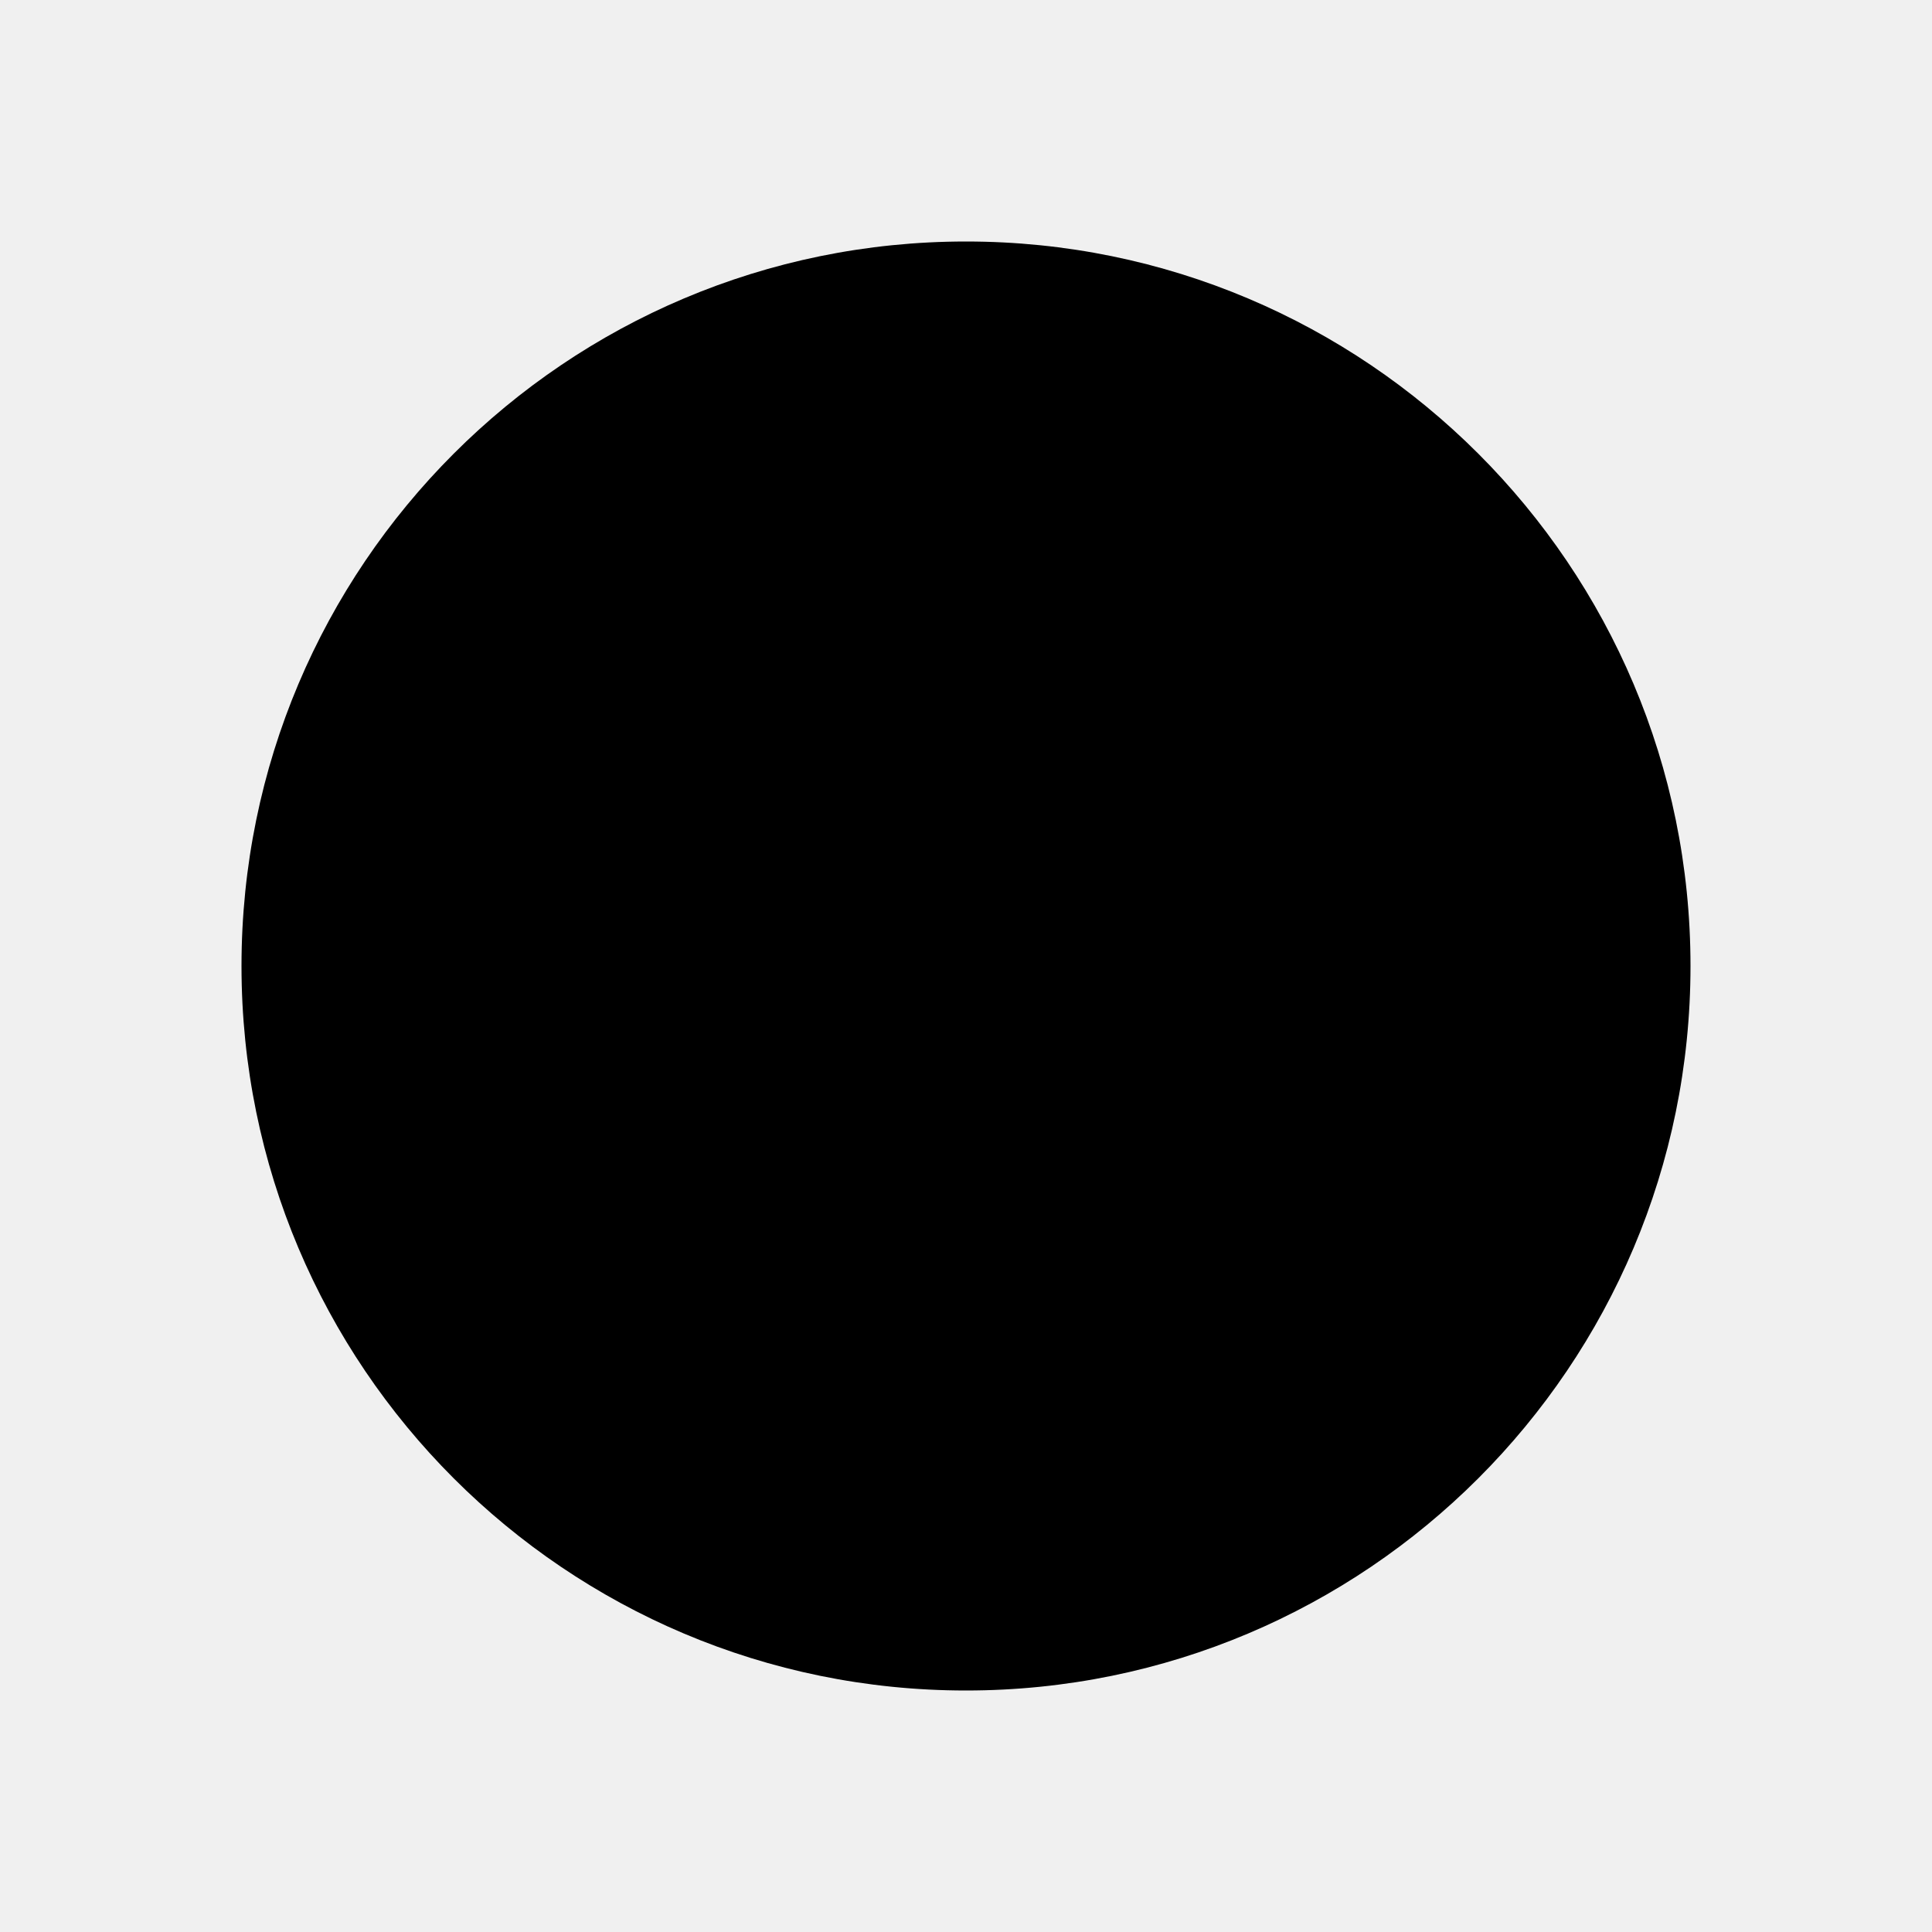
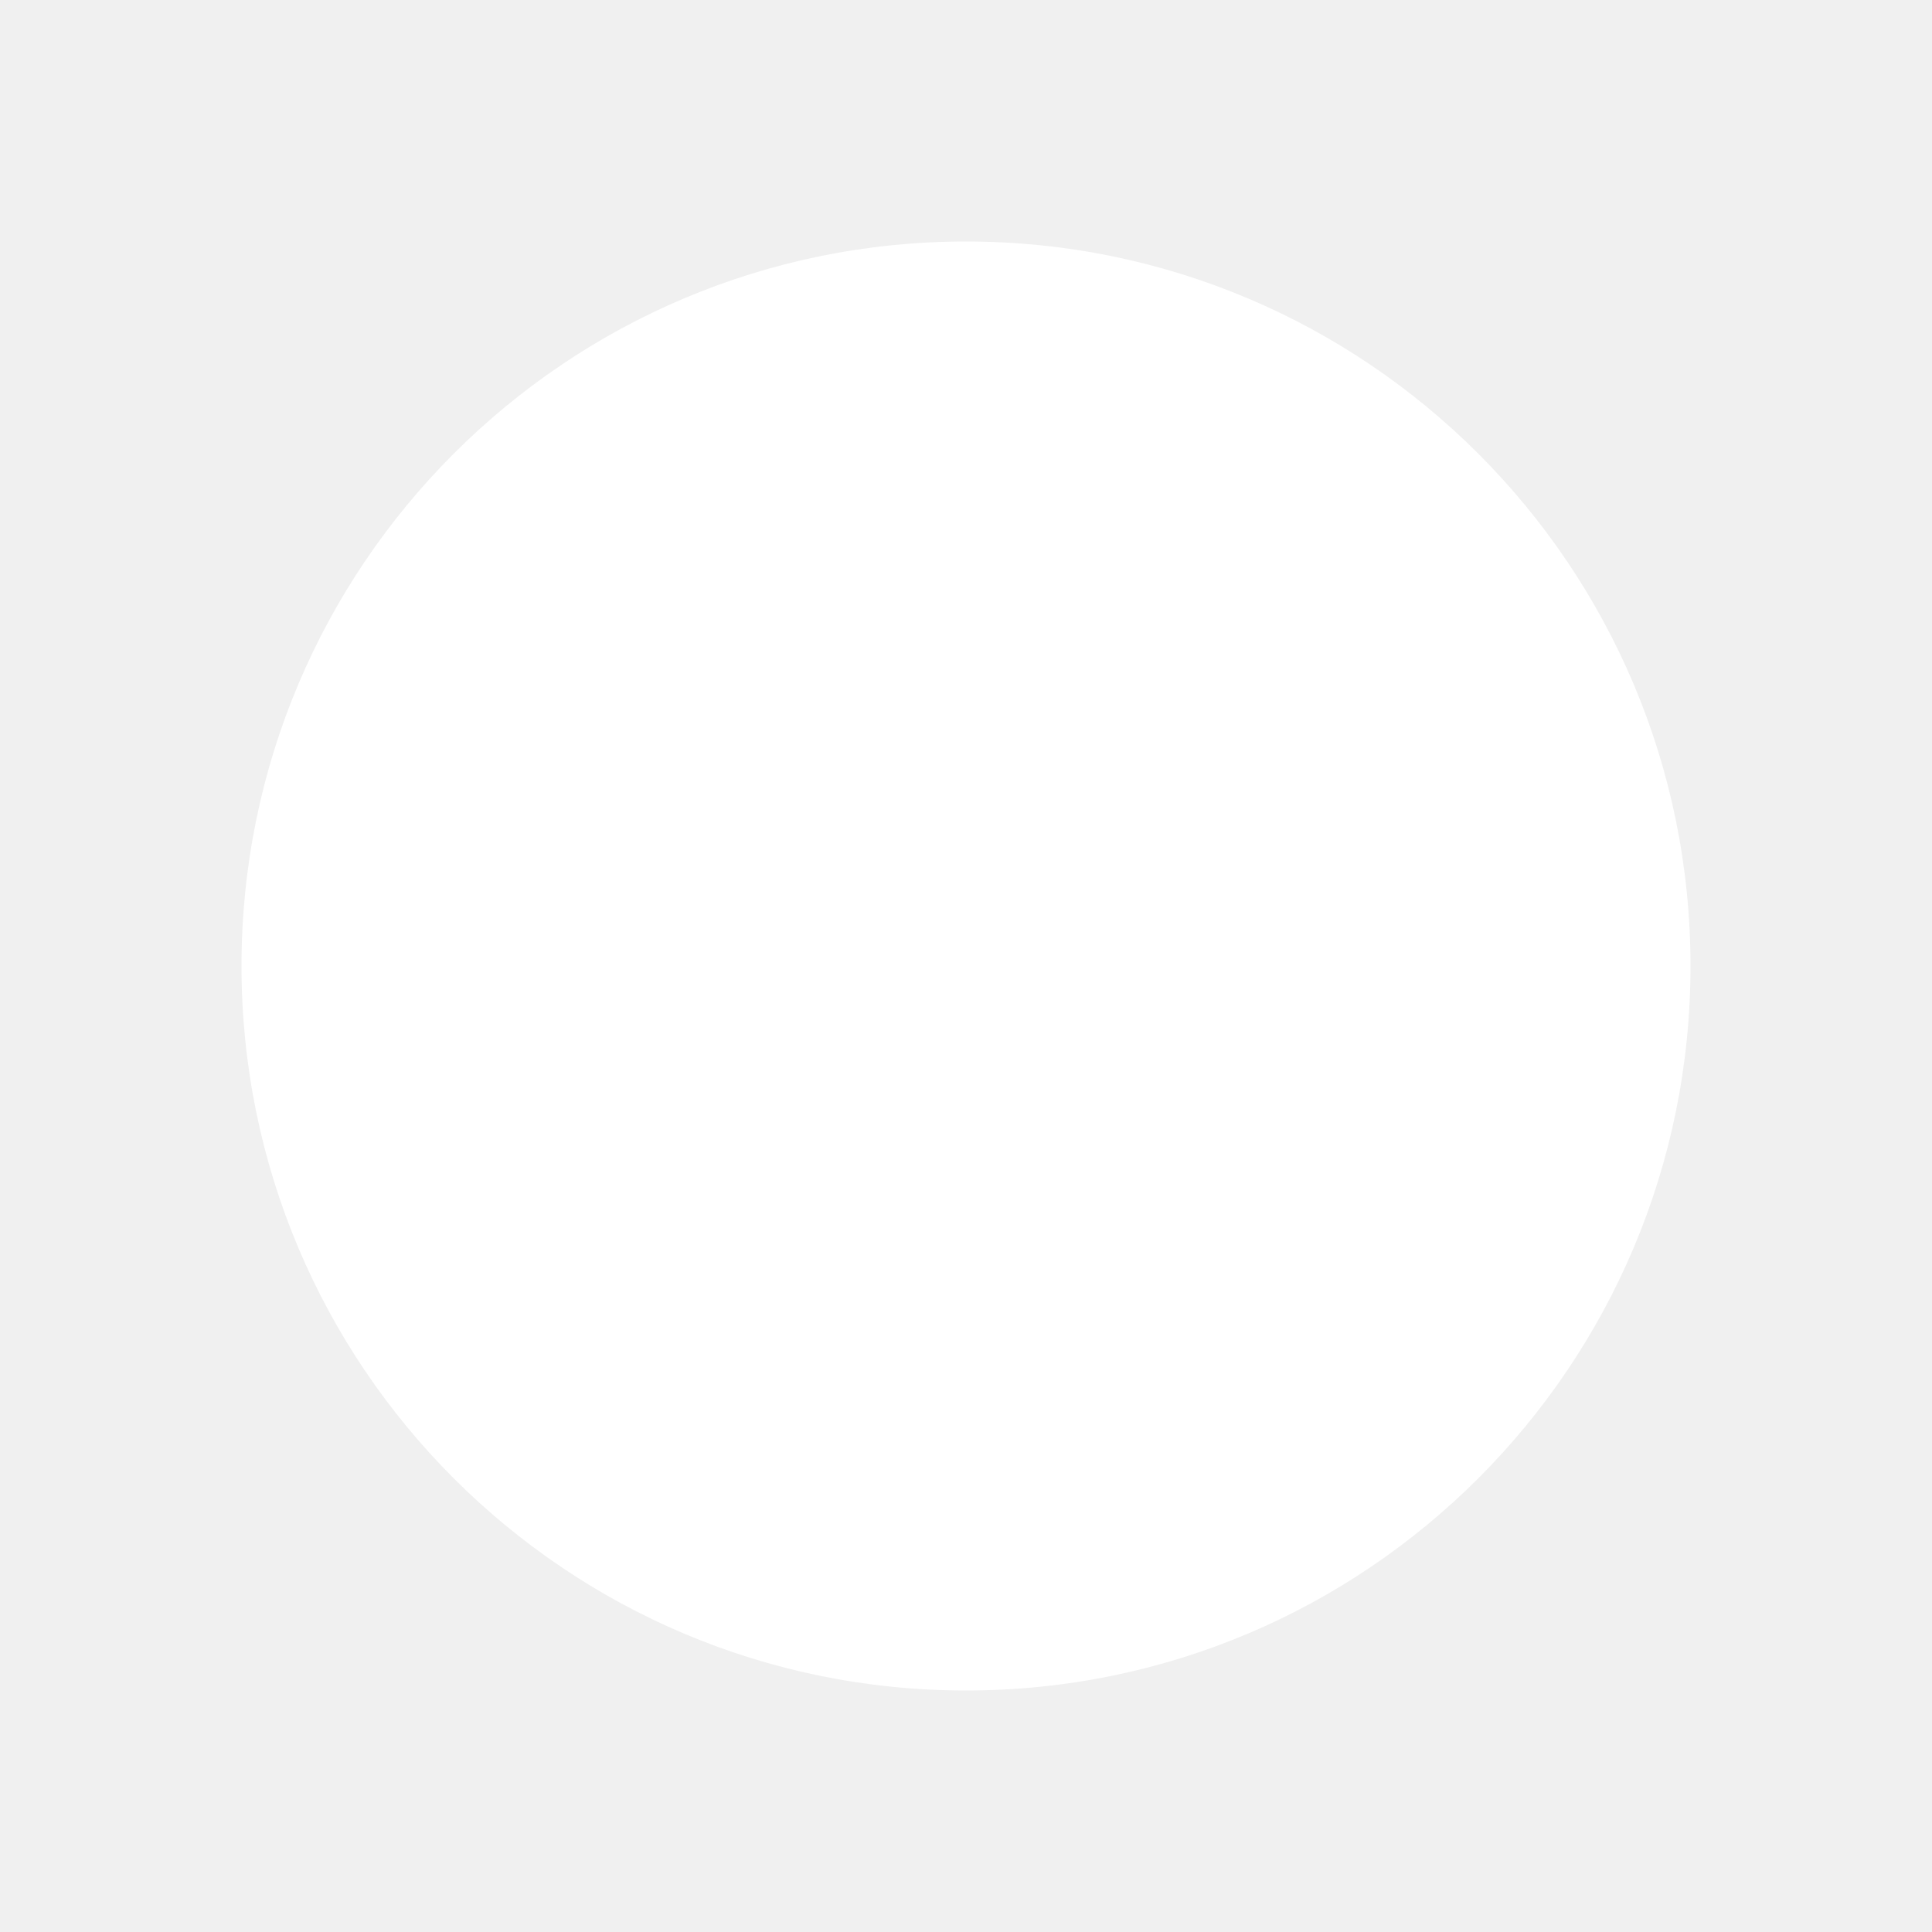
<svg xmlns="http://www.w3.org/2000/svg" width="800px" height="800px" viewBox="0 0 24 24" fill="none">
-   <path d="M12 21C16.971 21 21 16.971 21 12C21 7.029 16.971 3 12 3C7.029 3 3 7.029 3 12C3 16.971 7.029 21 12 21Z" fill="#000000" />
+   <path d="M12 21C16.971 21 21 16.971 21 12C21 7.029 16.971 3 12 3C7.029 3 3 7.029 3 12C3 16.971 7.029 21 12 21Z" fill="#ffffff" />
</svg>
